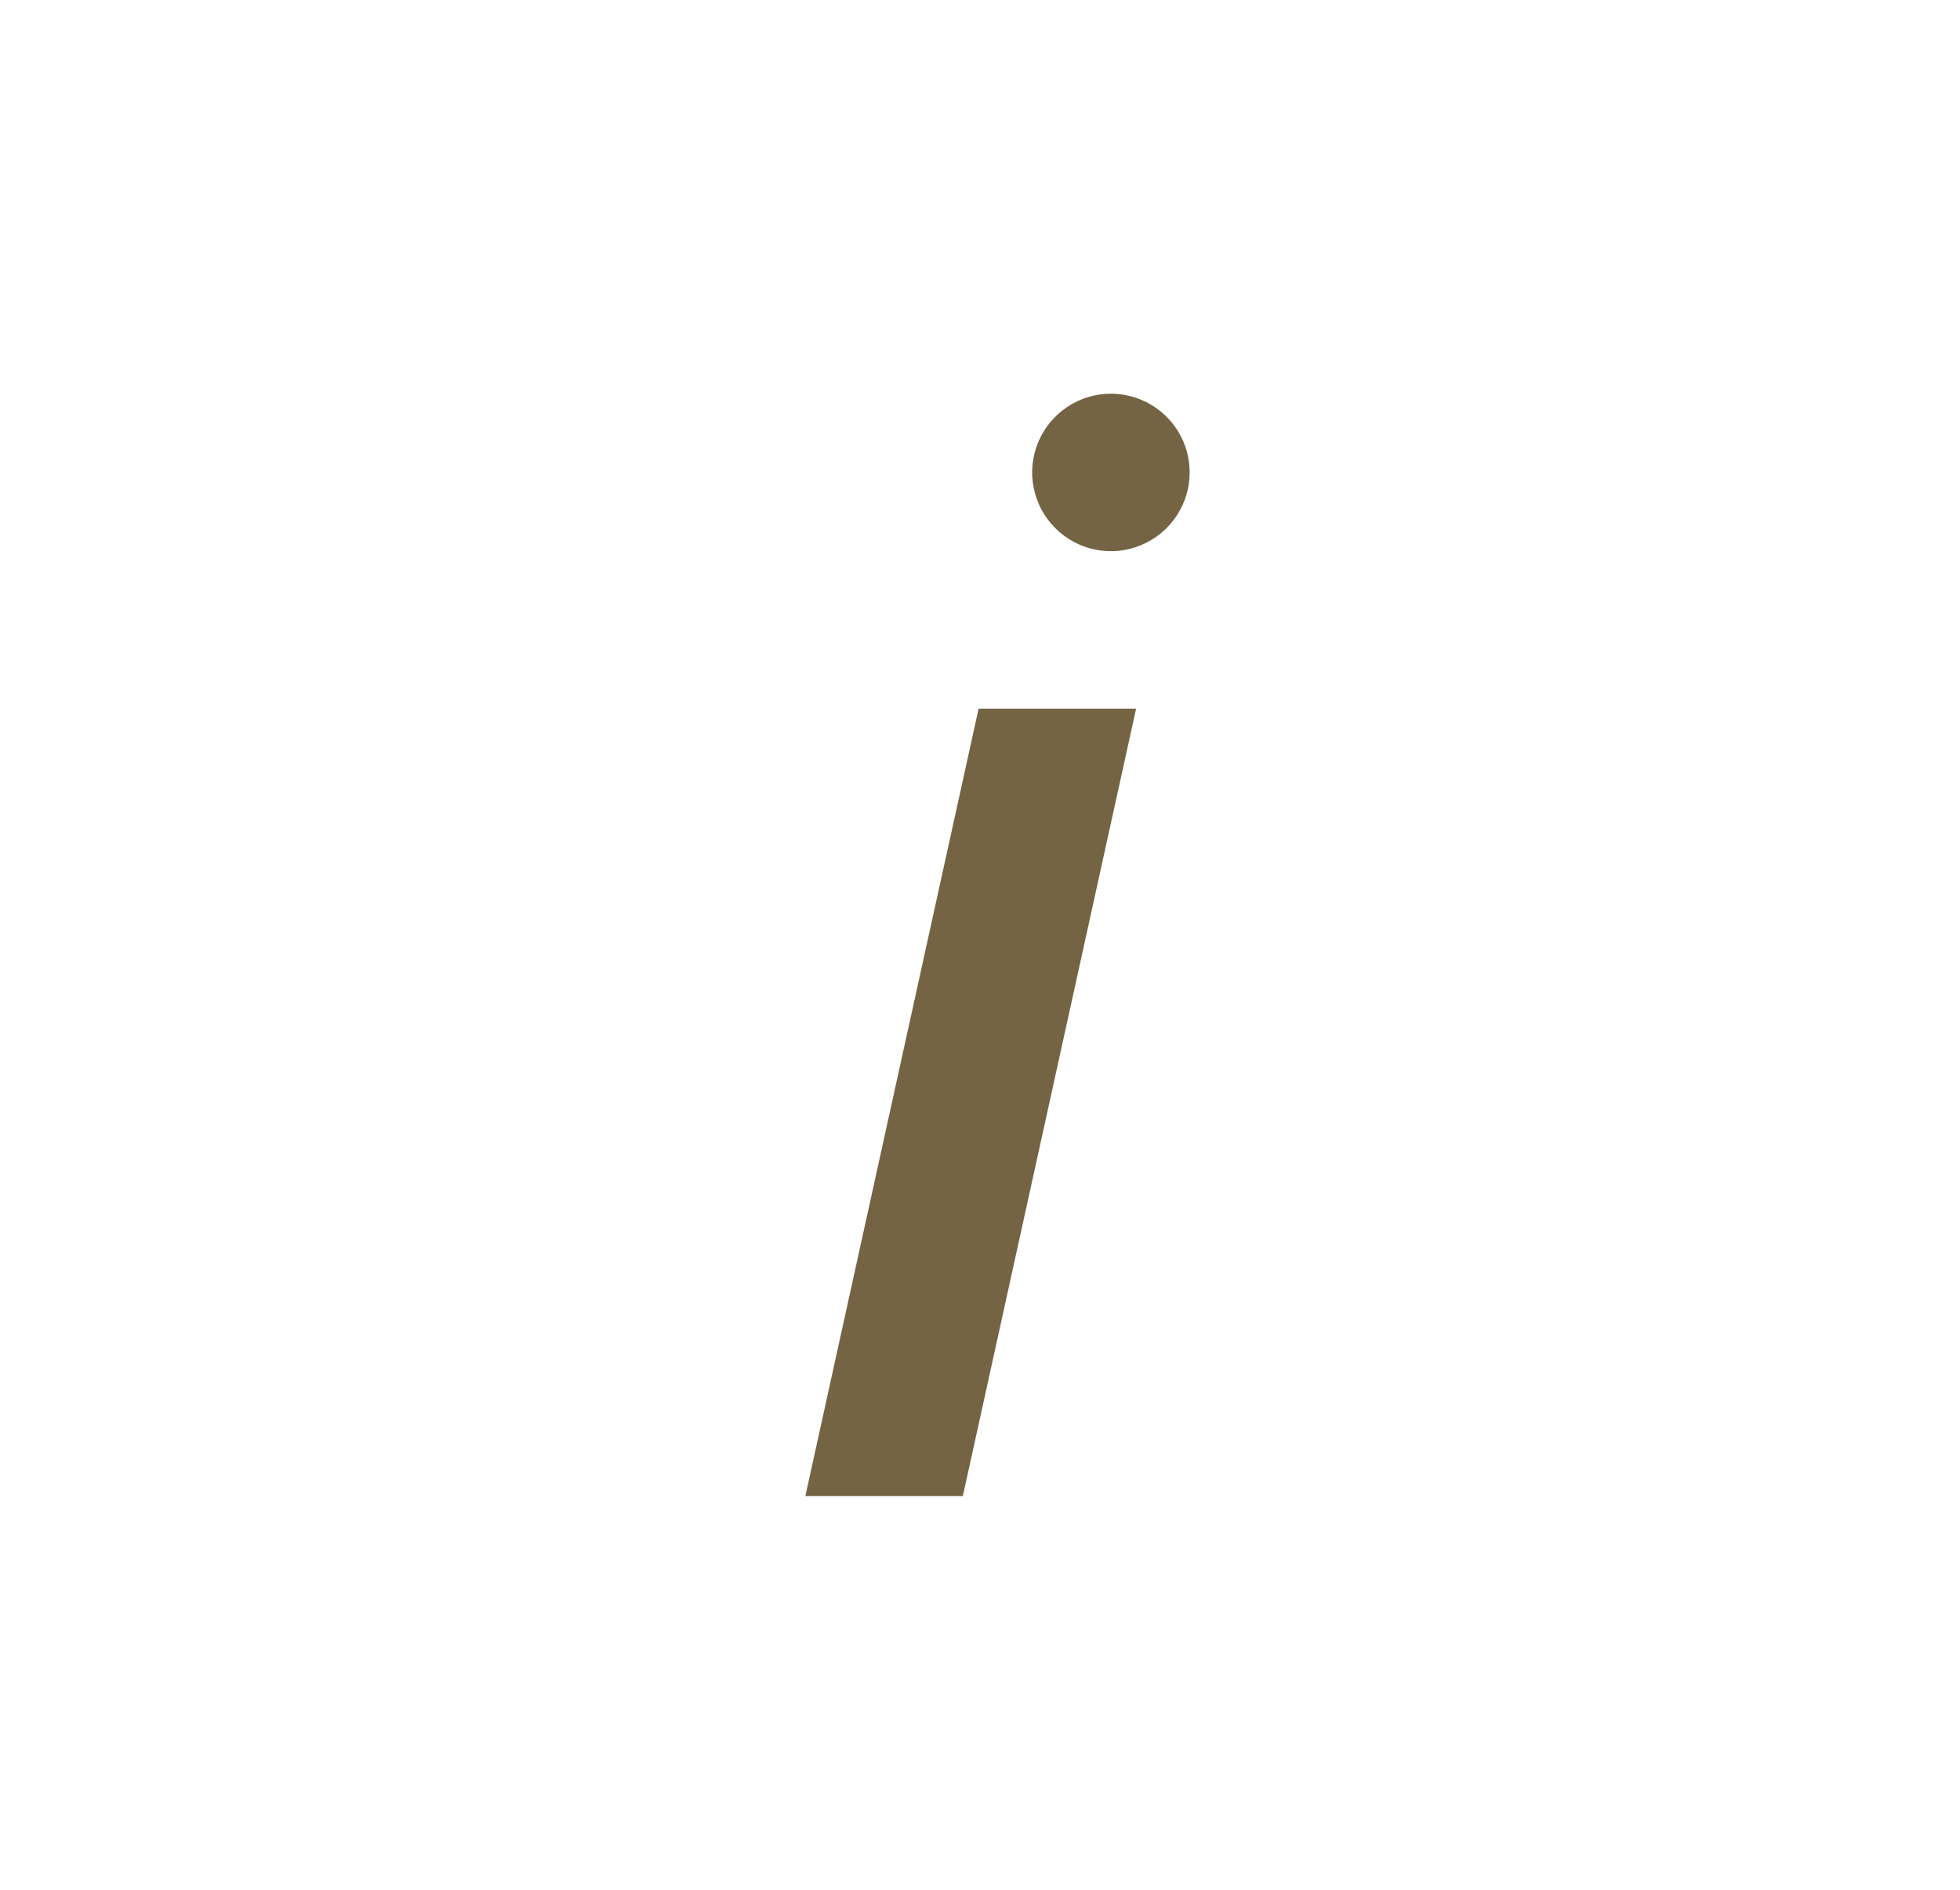
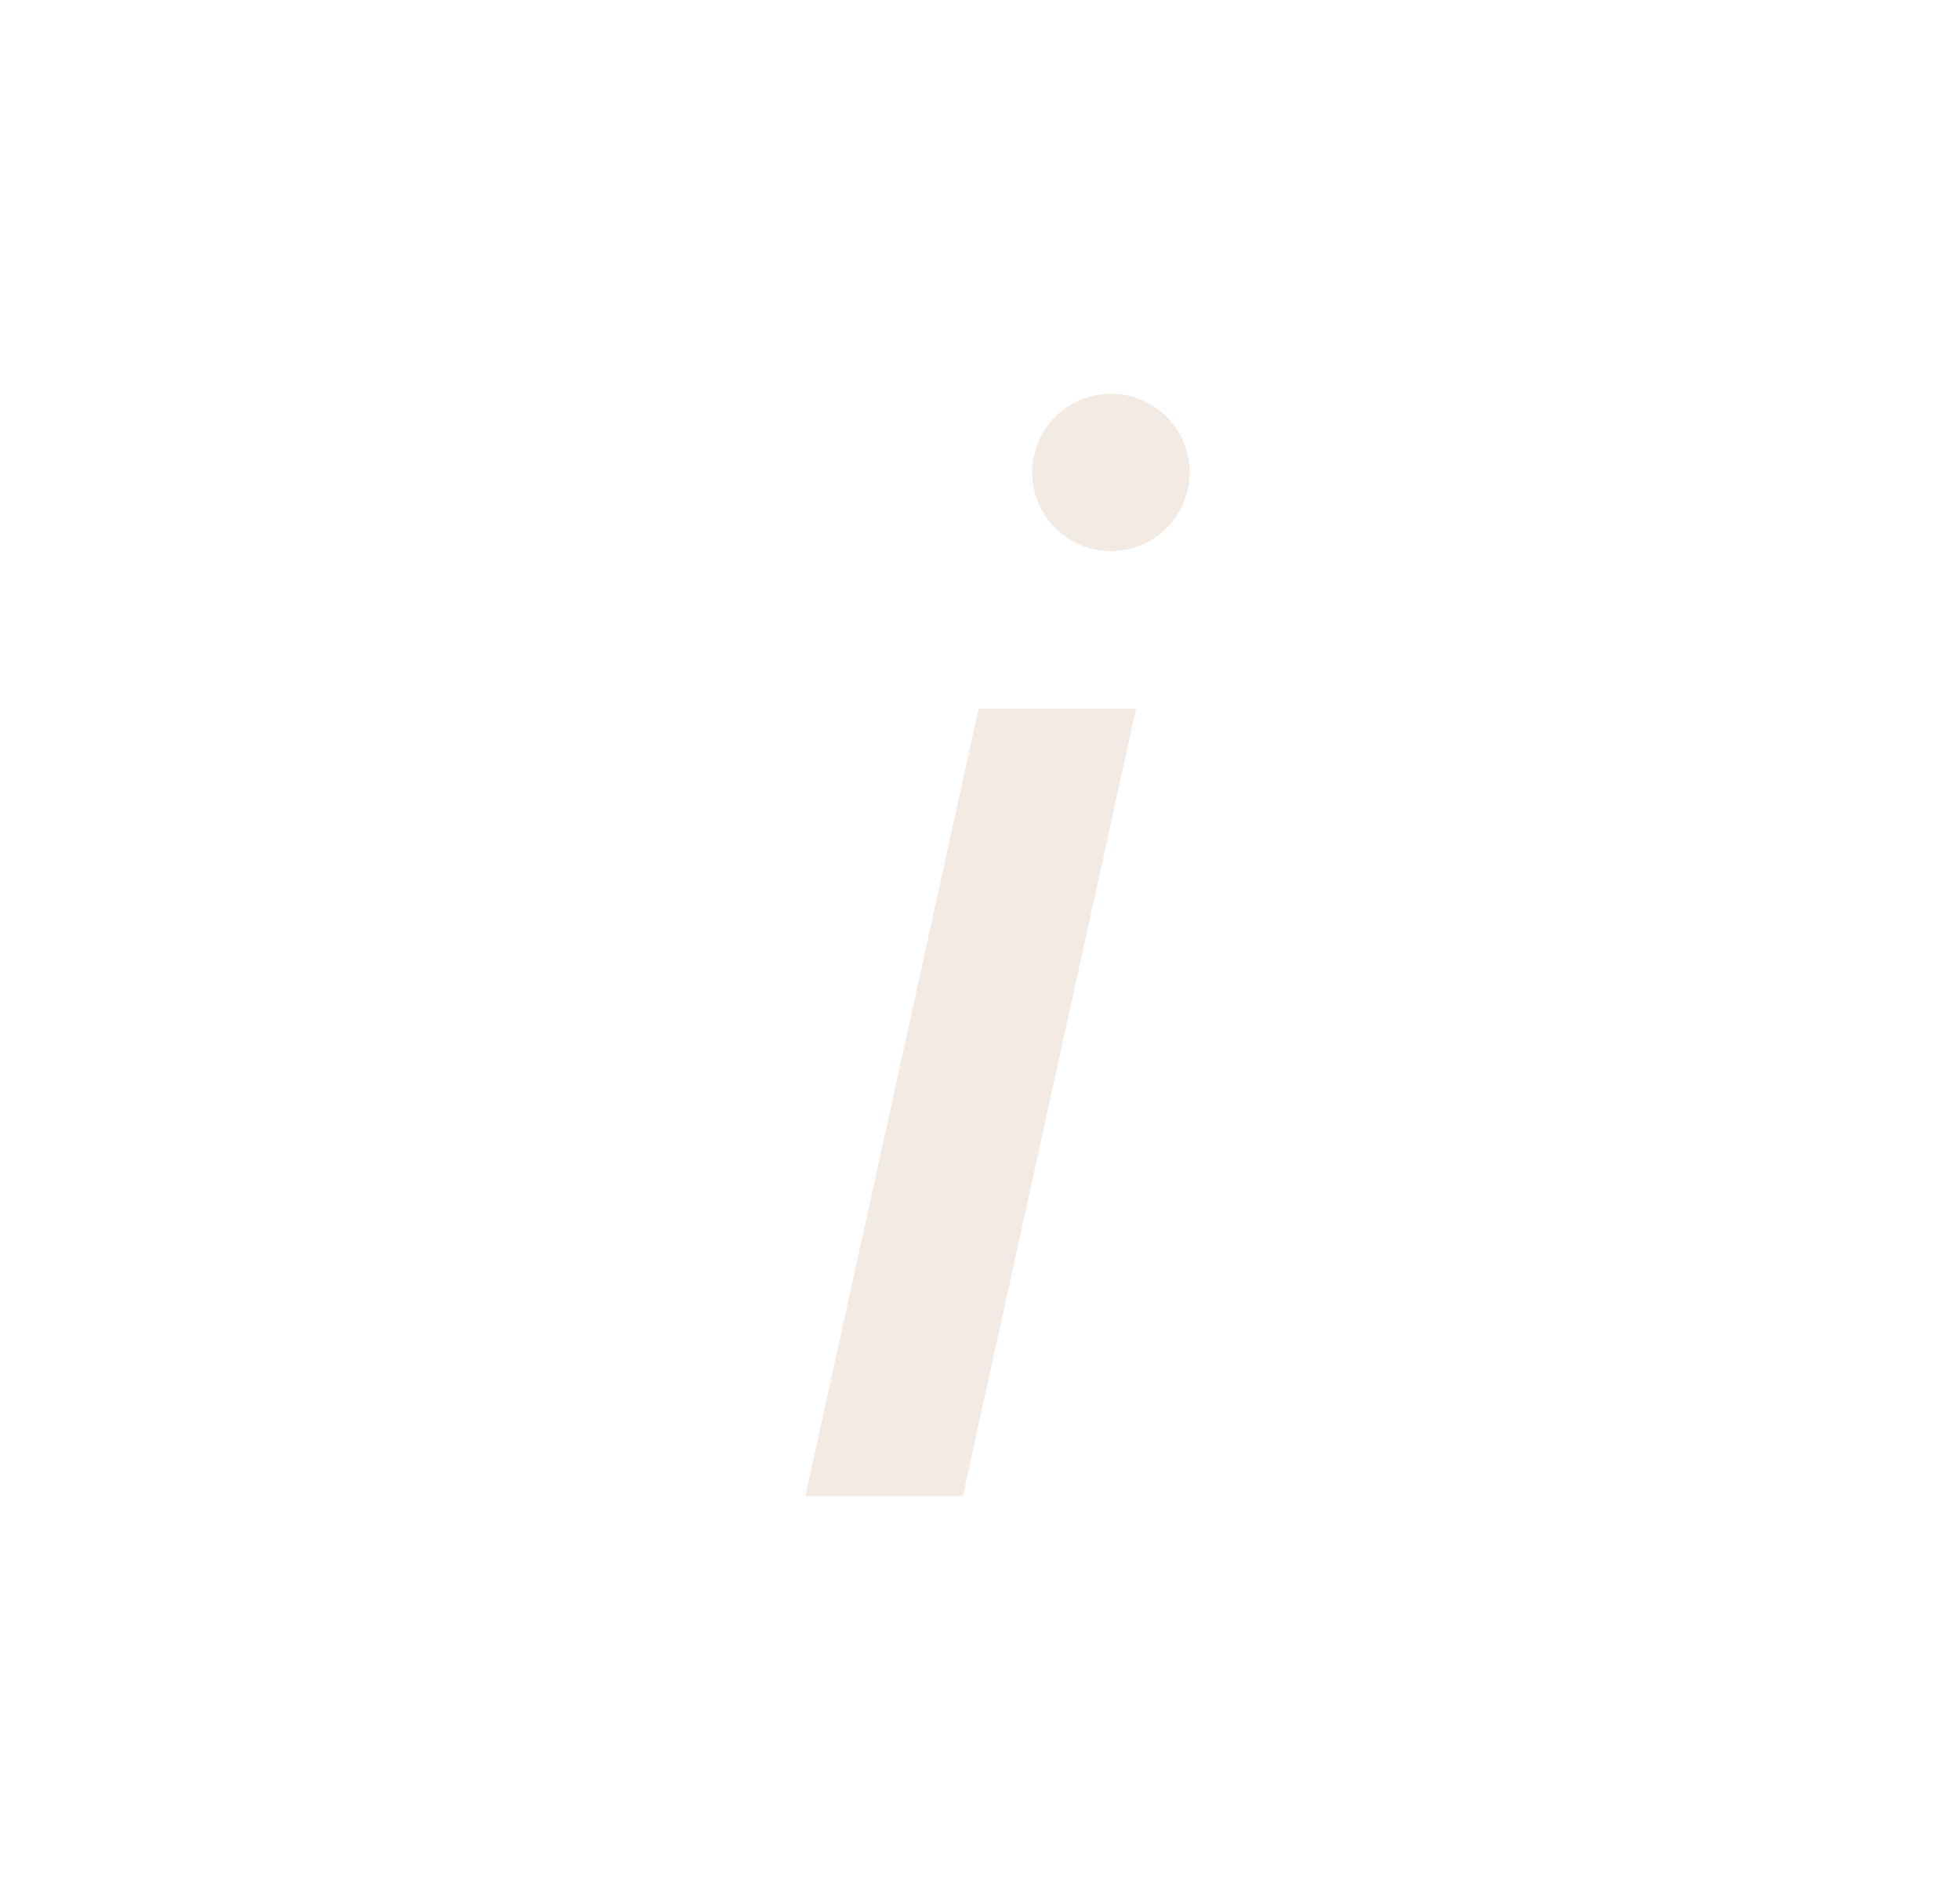
- <svg xmlns="http://www.w3.org/2000/svg" width="28" height="27" viewBox="0 0 28 27" fill="#746444">
+ <svg xmlns="http://www.w3.org/2000/svg" width="28" height="27" viewBox="0 0 28 27" fill="#f3ebe3">
  <path d="M13.98 10.125H16.23L13.755 21.375H11.505L13.98 10.125ZM15.87 5.625C15.648 5.625 15.43 5.691 15.245 5.815C15.06 5.938 14.916 6.114 14.831 6.319C14.745 6.525 14.723 6.751 14.767 6.969C14.81 7.188 14.917 7.388 15.075 7.545C15.232 7.703 15.432 7.81 15.65 7.853C15.869 7.897 16.095 7.875 16.3 7.789C16.506 7.704 16.682 7.56 16.805 7.375C16.929 7.19 16.995 6.973 16.995 6.75C16.995 6.452 16.877 6.165 16.666 5.955C16.454 5.744 16.168 5.625 15.87 5.625Z" />
</svg>
